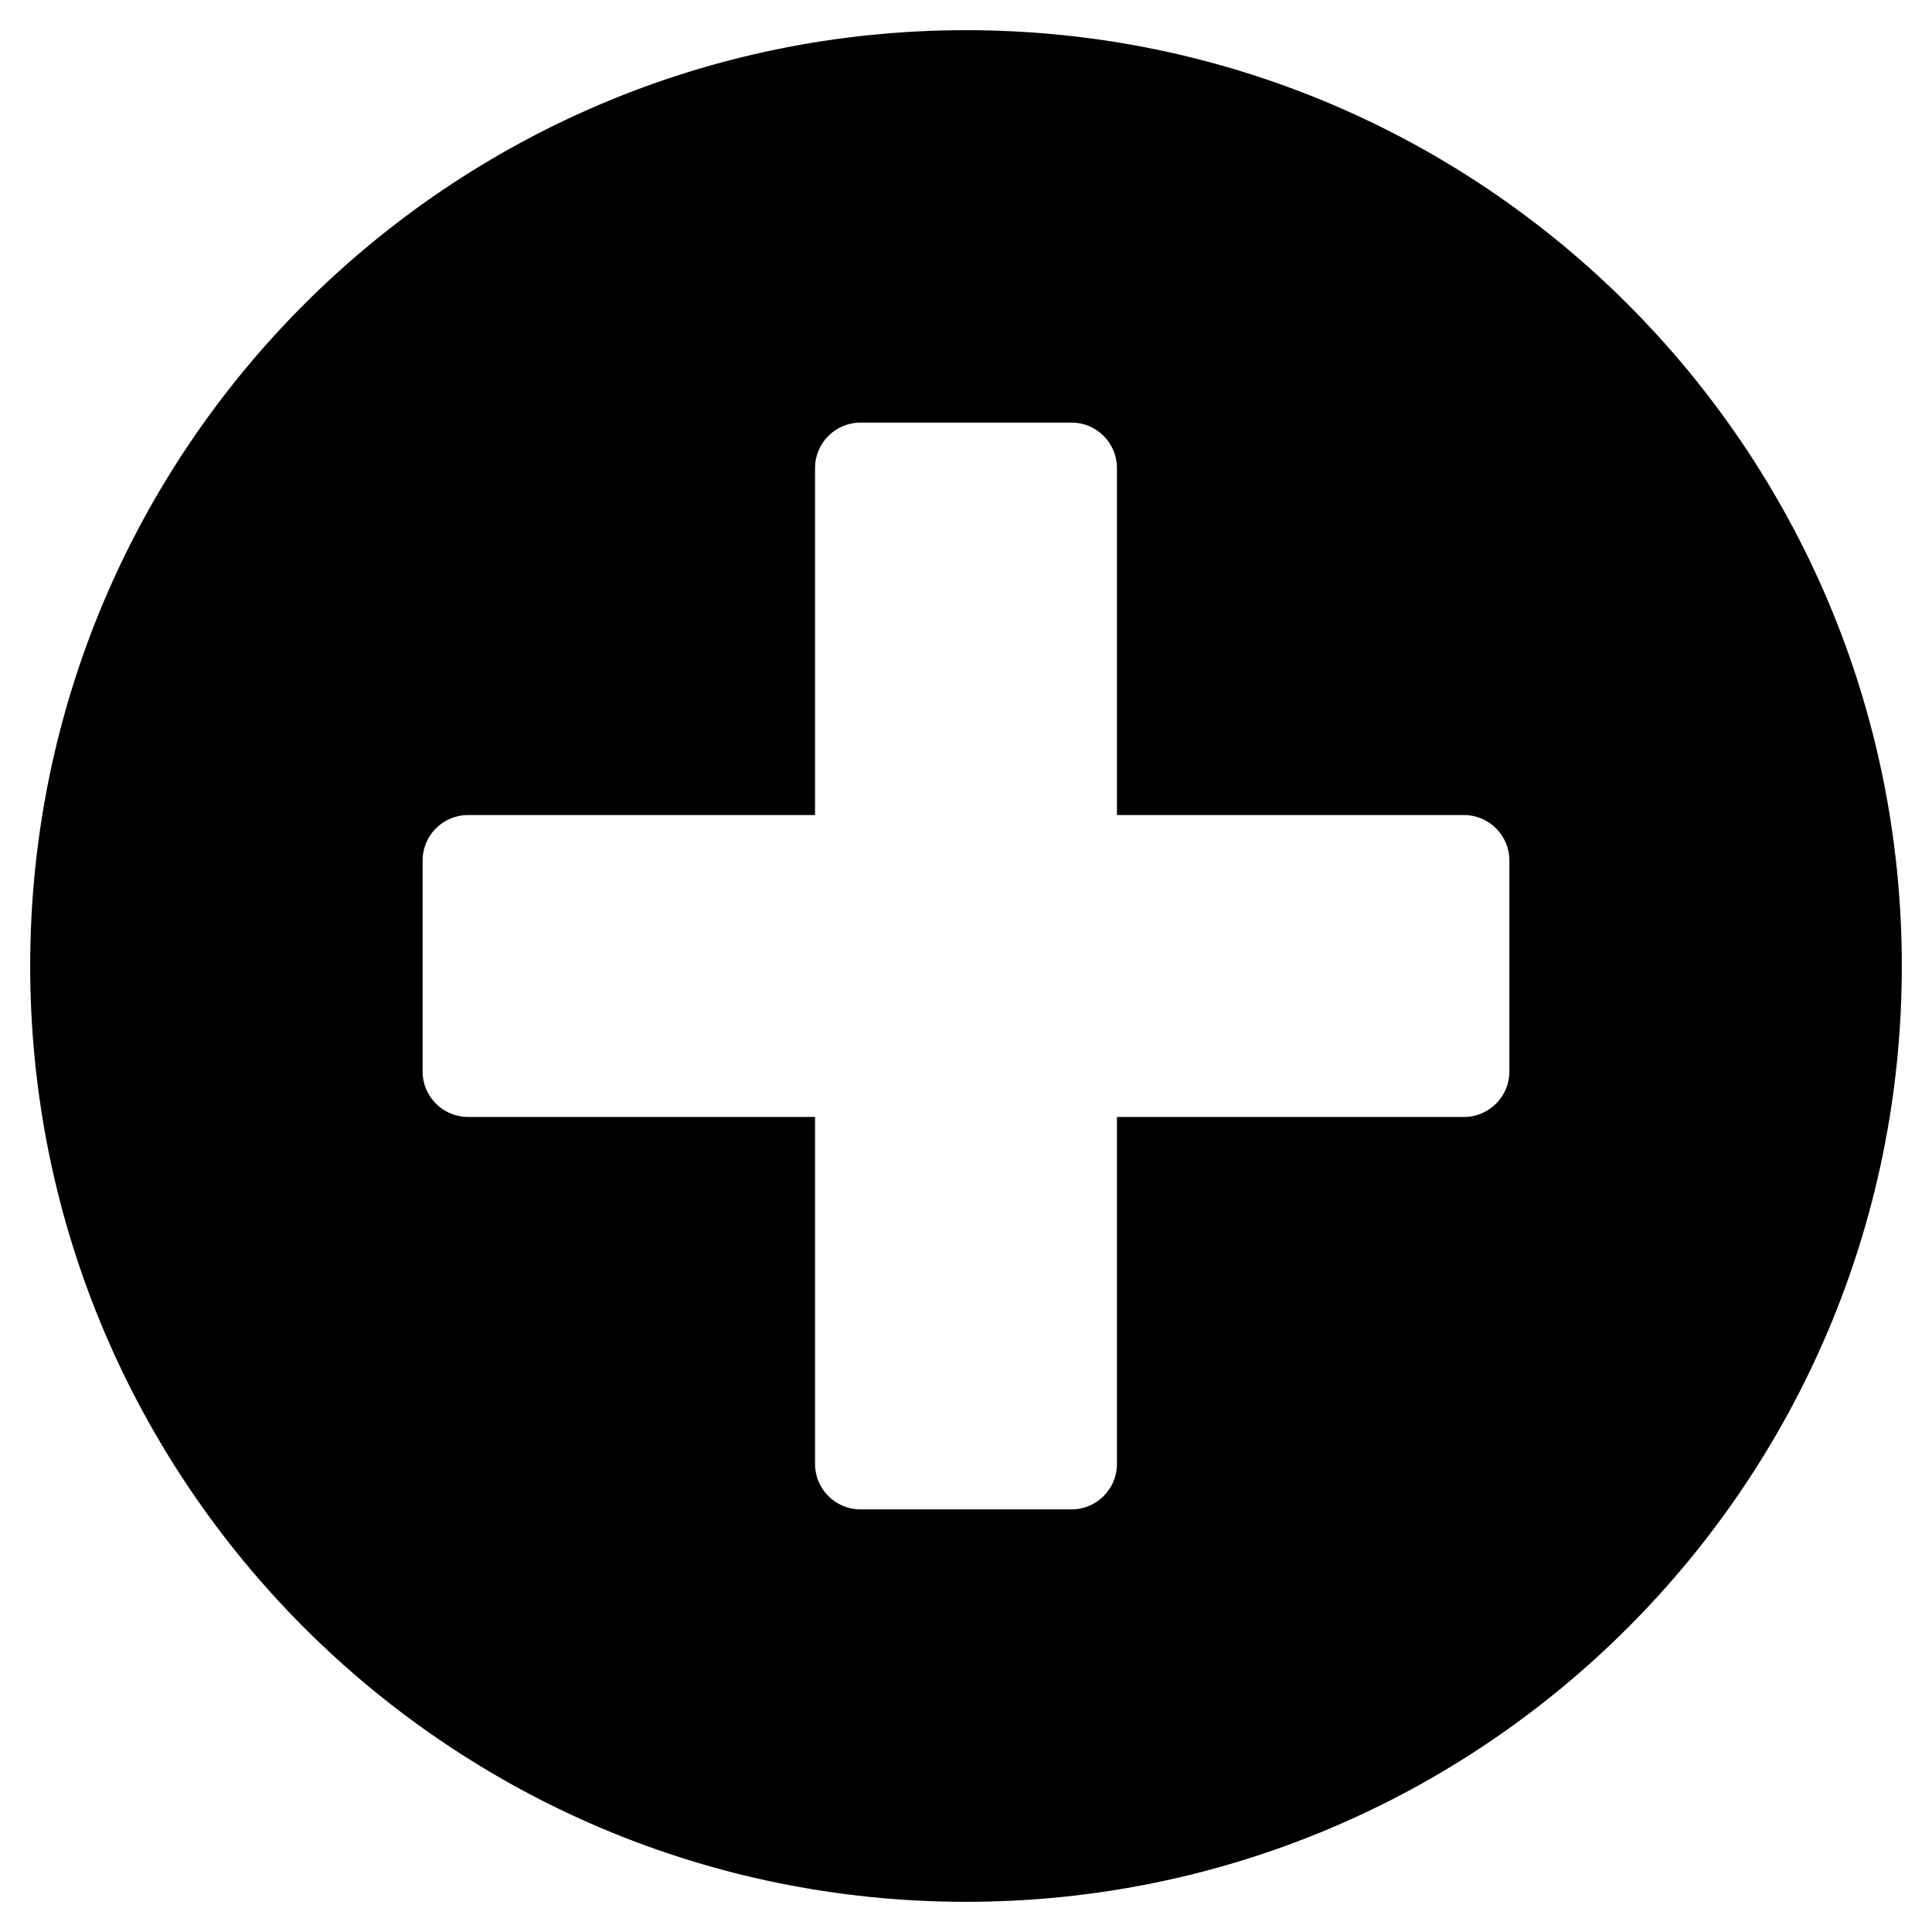
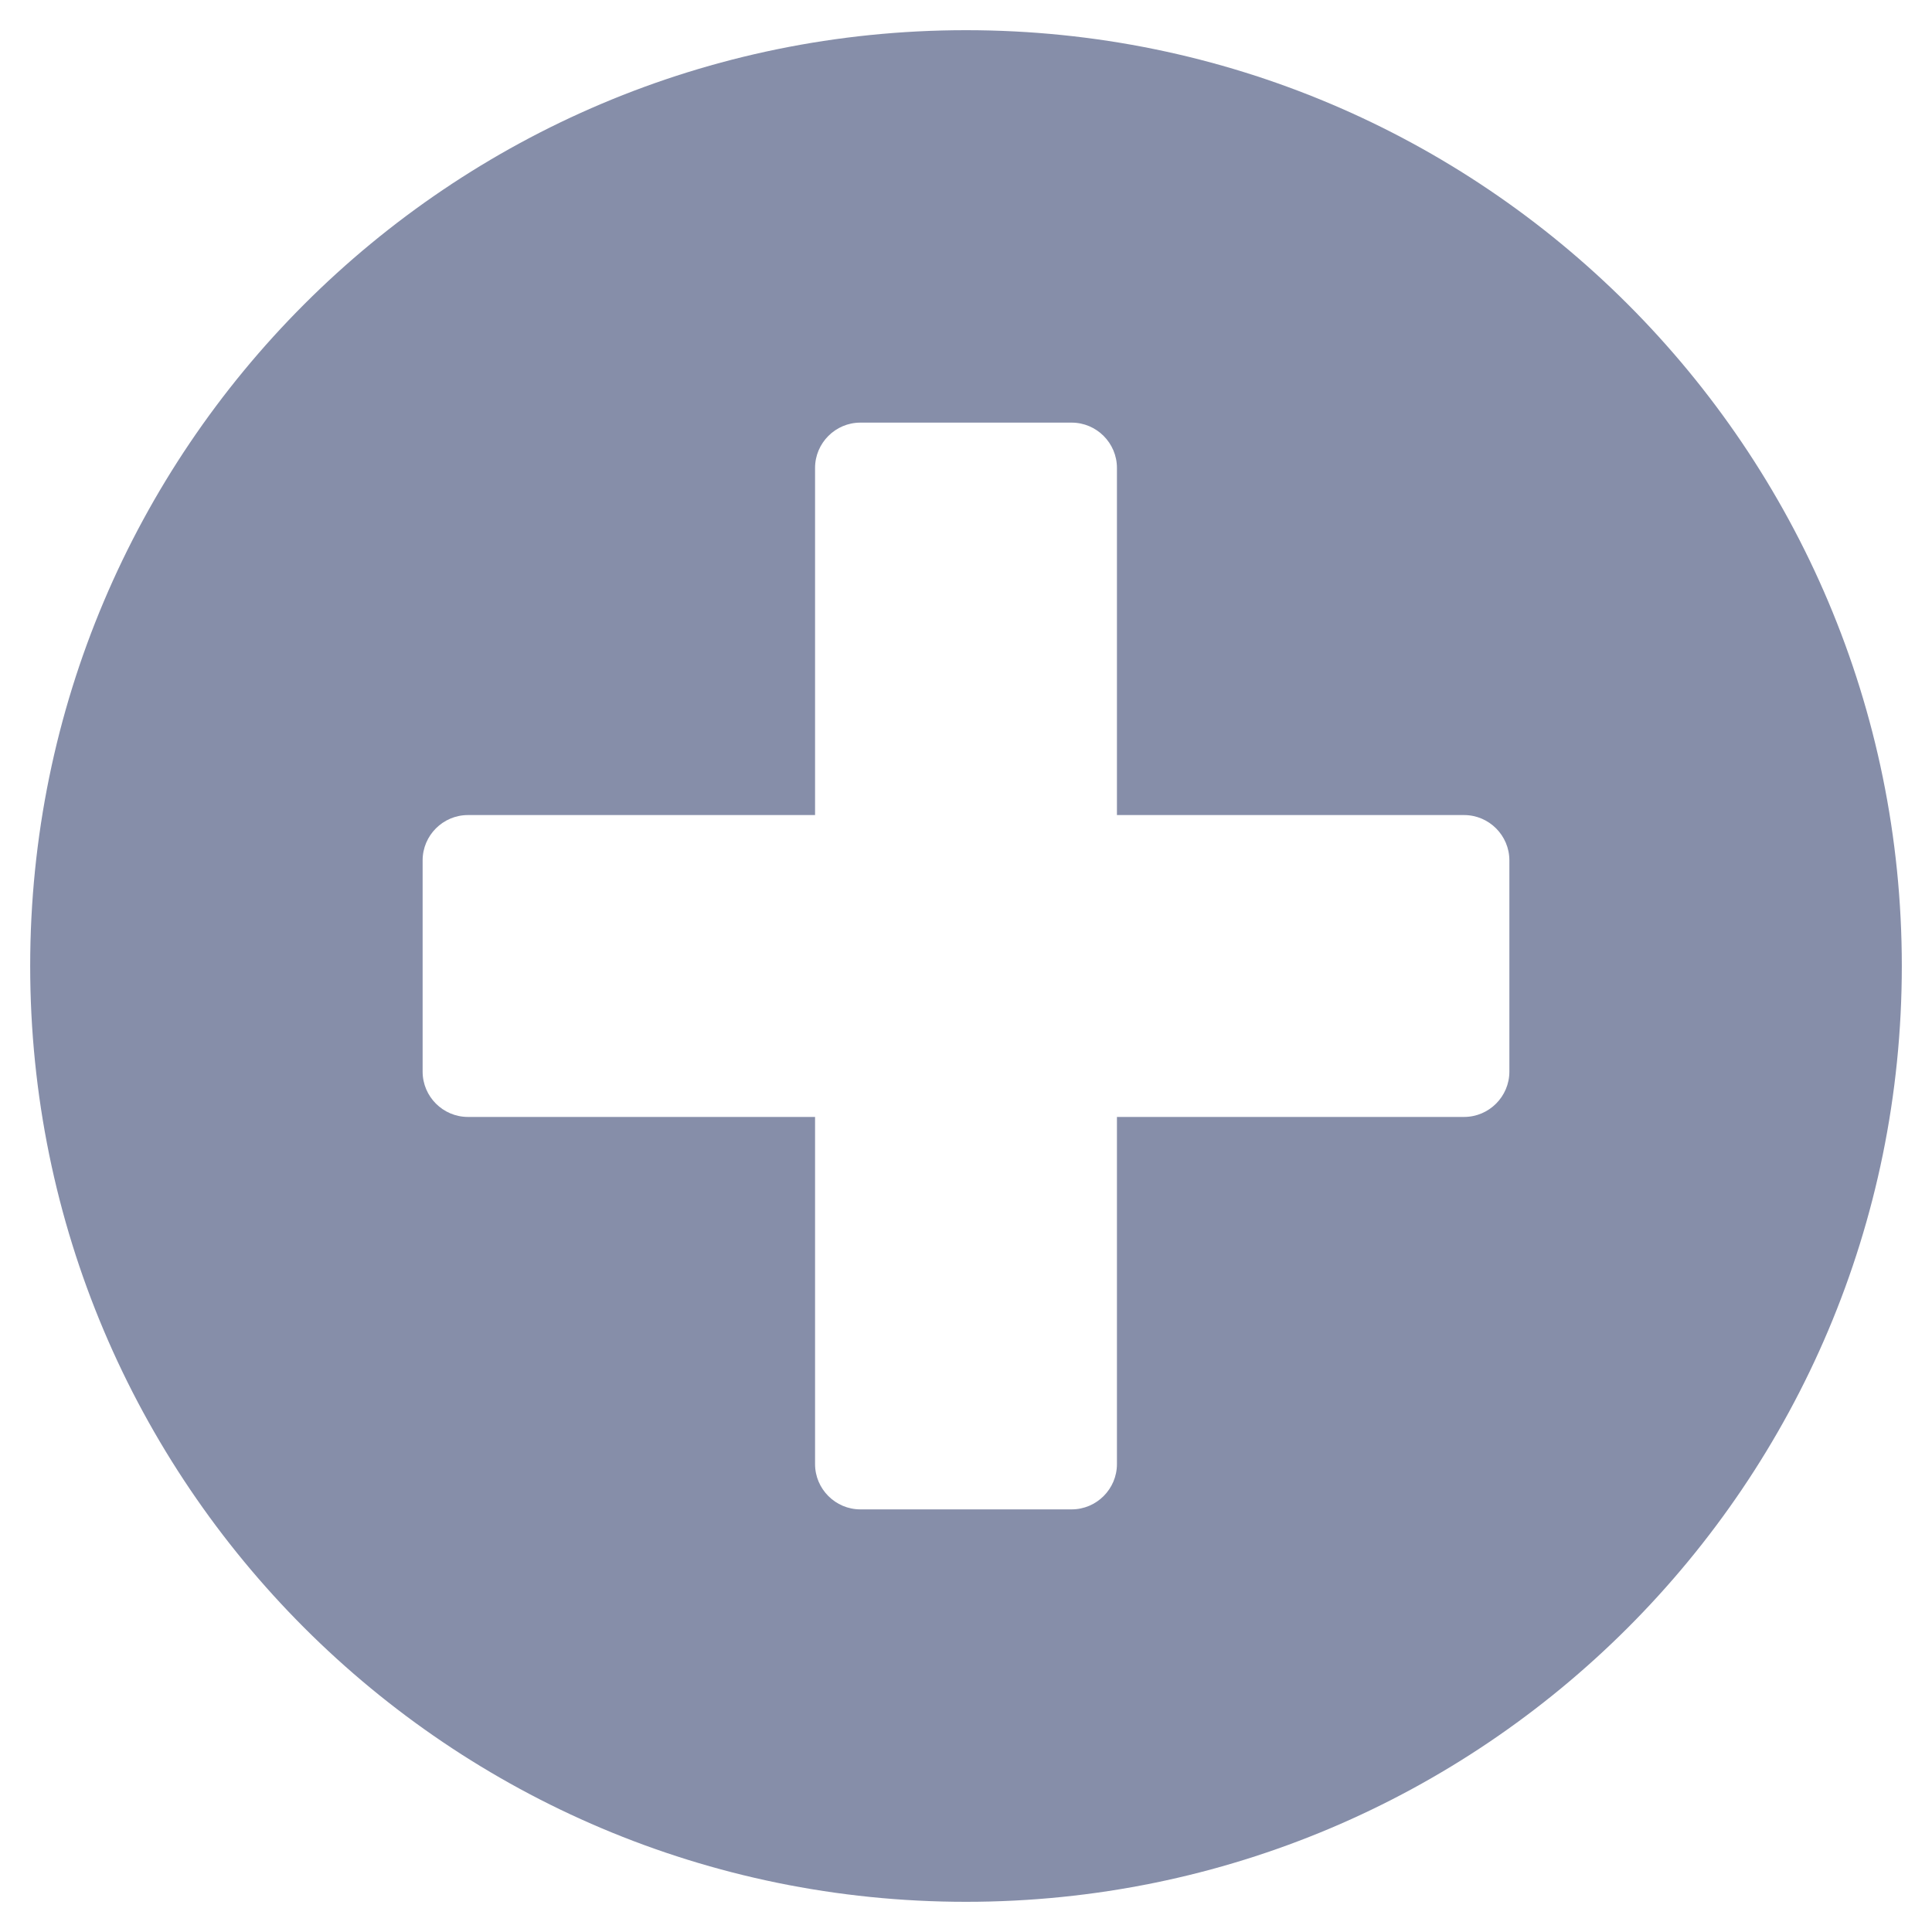
<svg xmlns="http://www.w3.org/2000/svg" aria-hidden="true" focusable="false" data-prefix="fas" data-icon="plus-circle" class="svg-inline--fa fa-plus-circle fa-w-16" role="img" viewBox="0 0 512 512">
-   <path fill="currentColor" d="M256 8C119 8 8 119 8 256s111 248 248 248 248-111 248-248S393 8 256 8zm144 276c0 6.6-5.4 12-12 12h-92v92c0 6.6-5.4 12-12 12h-56c-6.6 0-12-5.4-12-12v-92h-92c-6.6 0-12-5.4-12-12v-56c0-6.6 5.4-12 12-12h92v-92c0-6.6 5.4-12 12-12h56c6.6 0 12 5.4 12 12v92h92c6.6 0 12 5.4 12 12v56z">
+   <path fill="#868EA9" d="M256 8C119 8 8 119 8 256s111 248 248 248 248-111 248-248S393 8 256 8zm144 276c0 6.6-5.4 12-12 12h-92v92c0 6.6-5.4 12-12 12h-56c-6.6 0-12-5.4-12-12v-92h-92c-6.6 0-12-5.4-12-12v-56c0-6.6 5.4-12 12-12h92v-92c0-6.6 5.4-12 12-12h56c6.6 0 12 5.4 12 12v92h92c6.6 0 12 5.4 12 12v56z">
	</path>
</svg>
